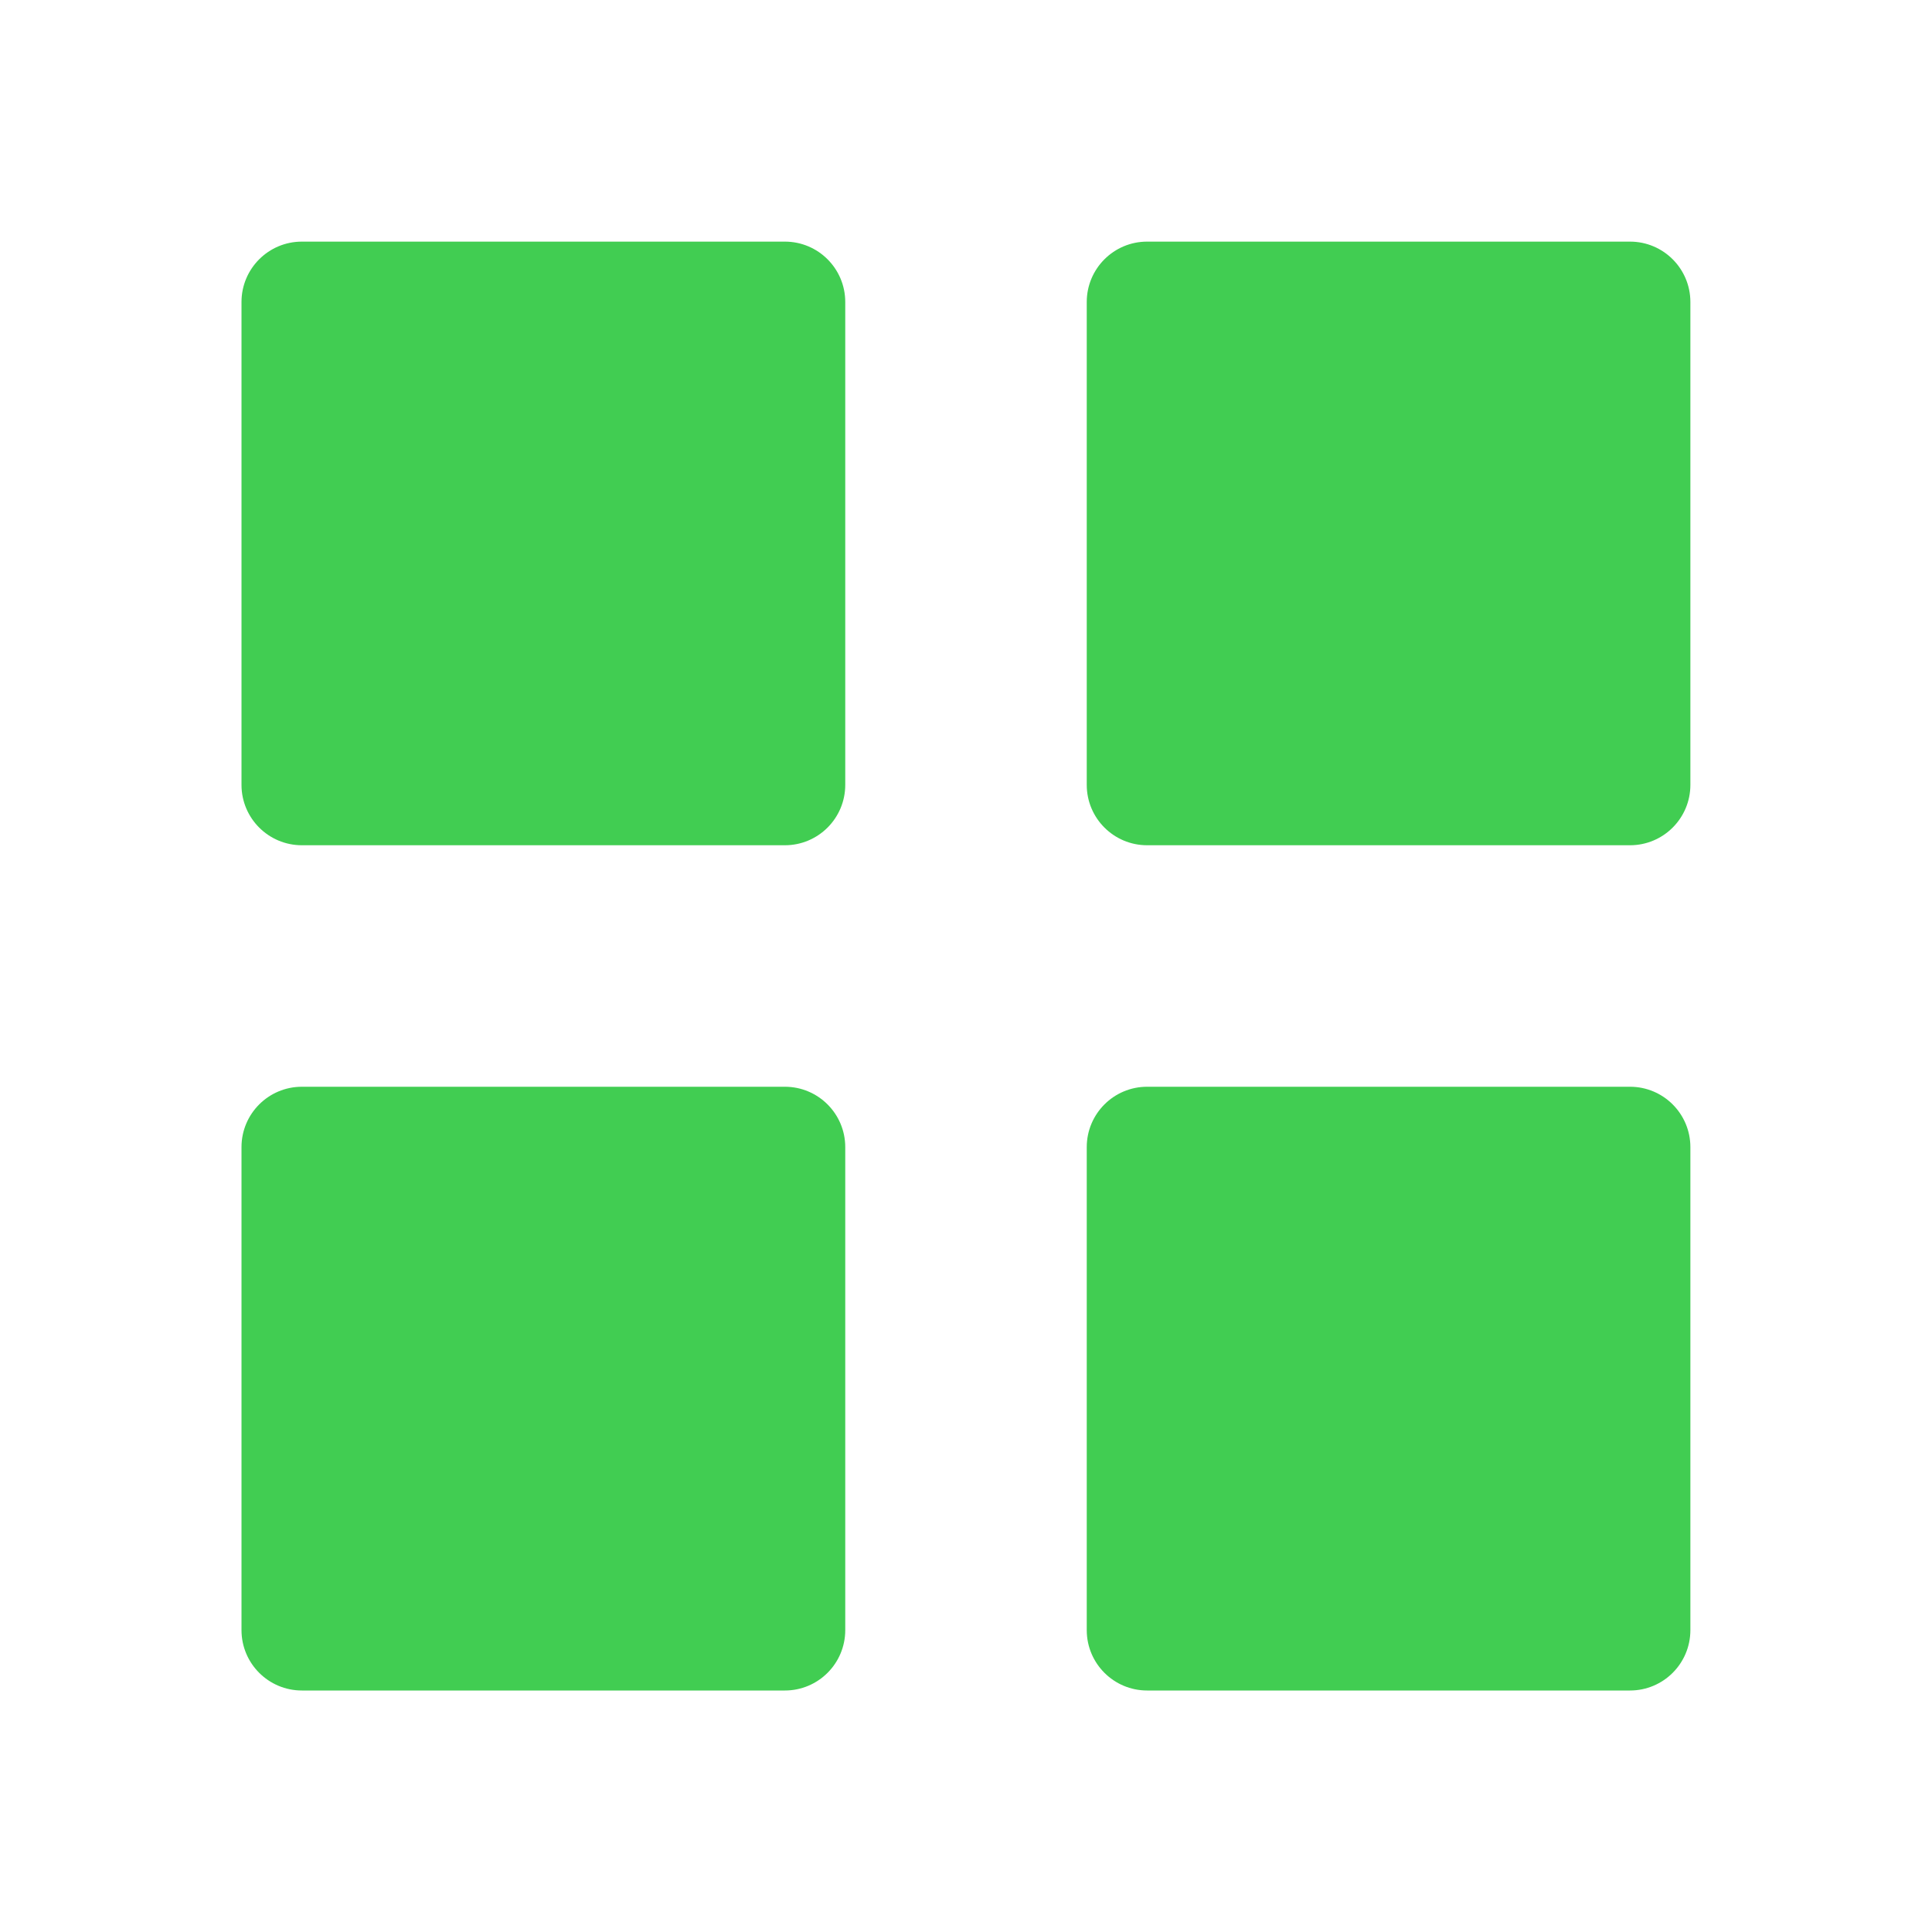
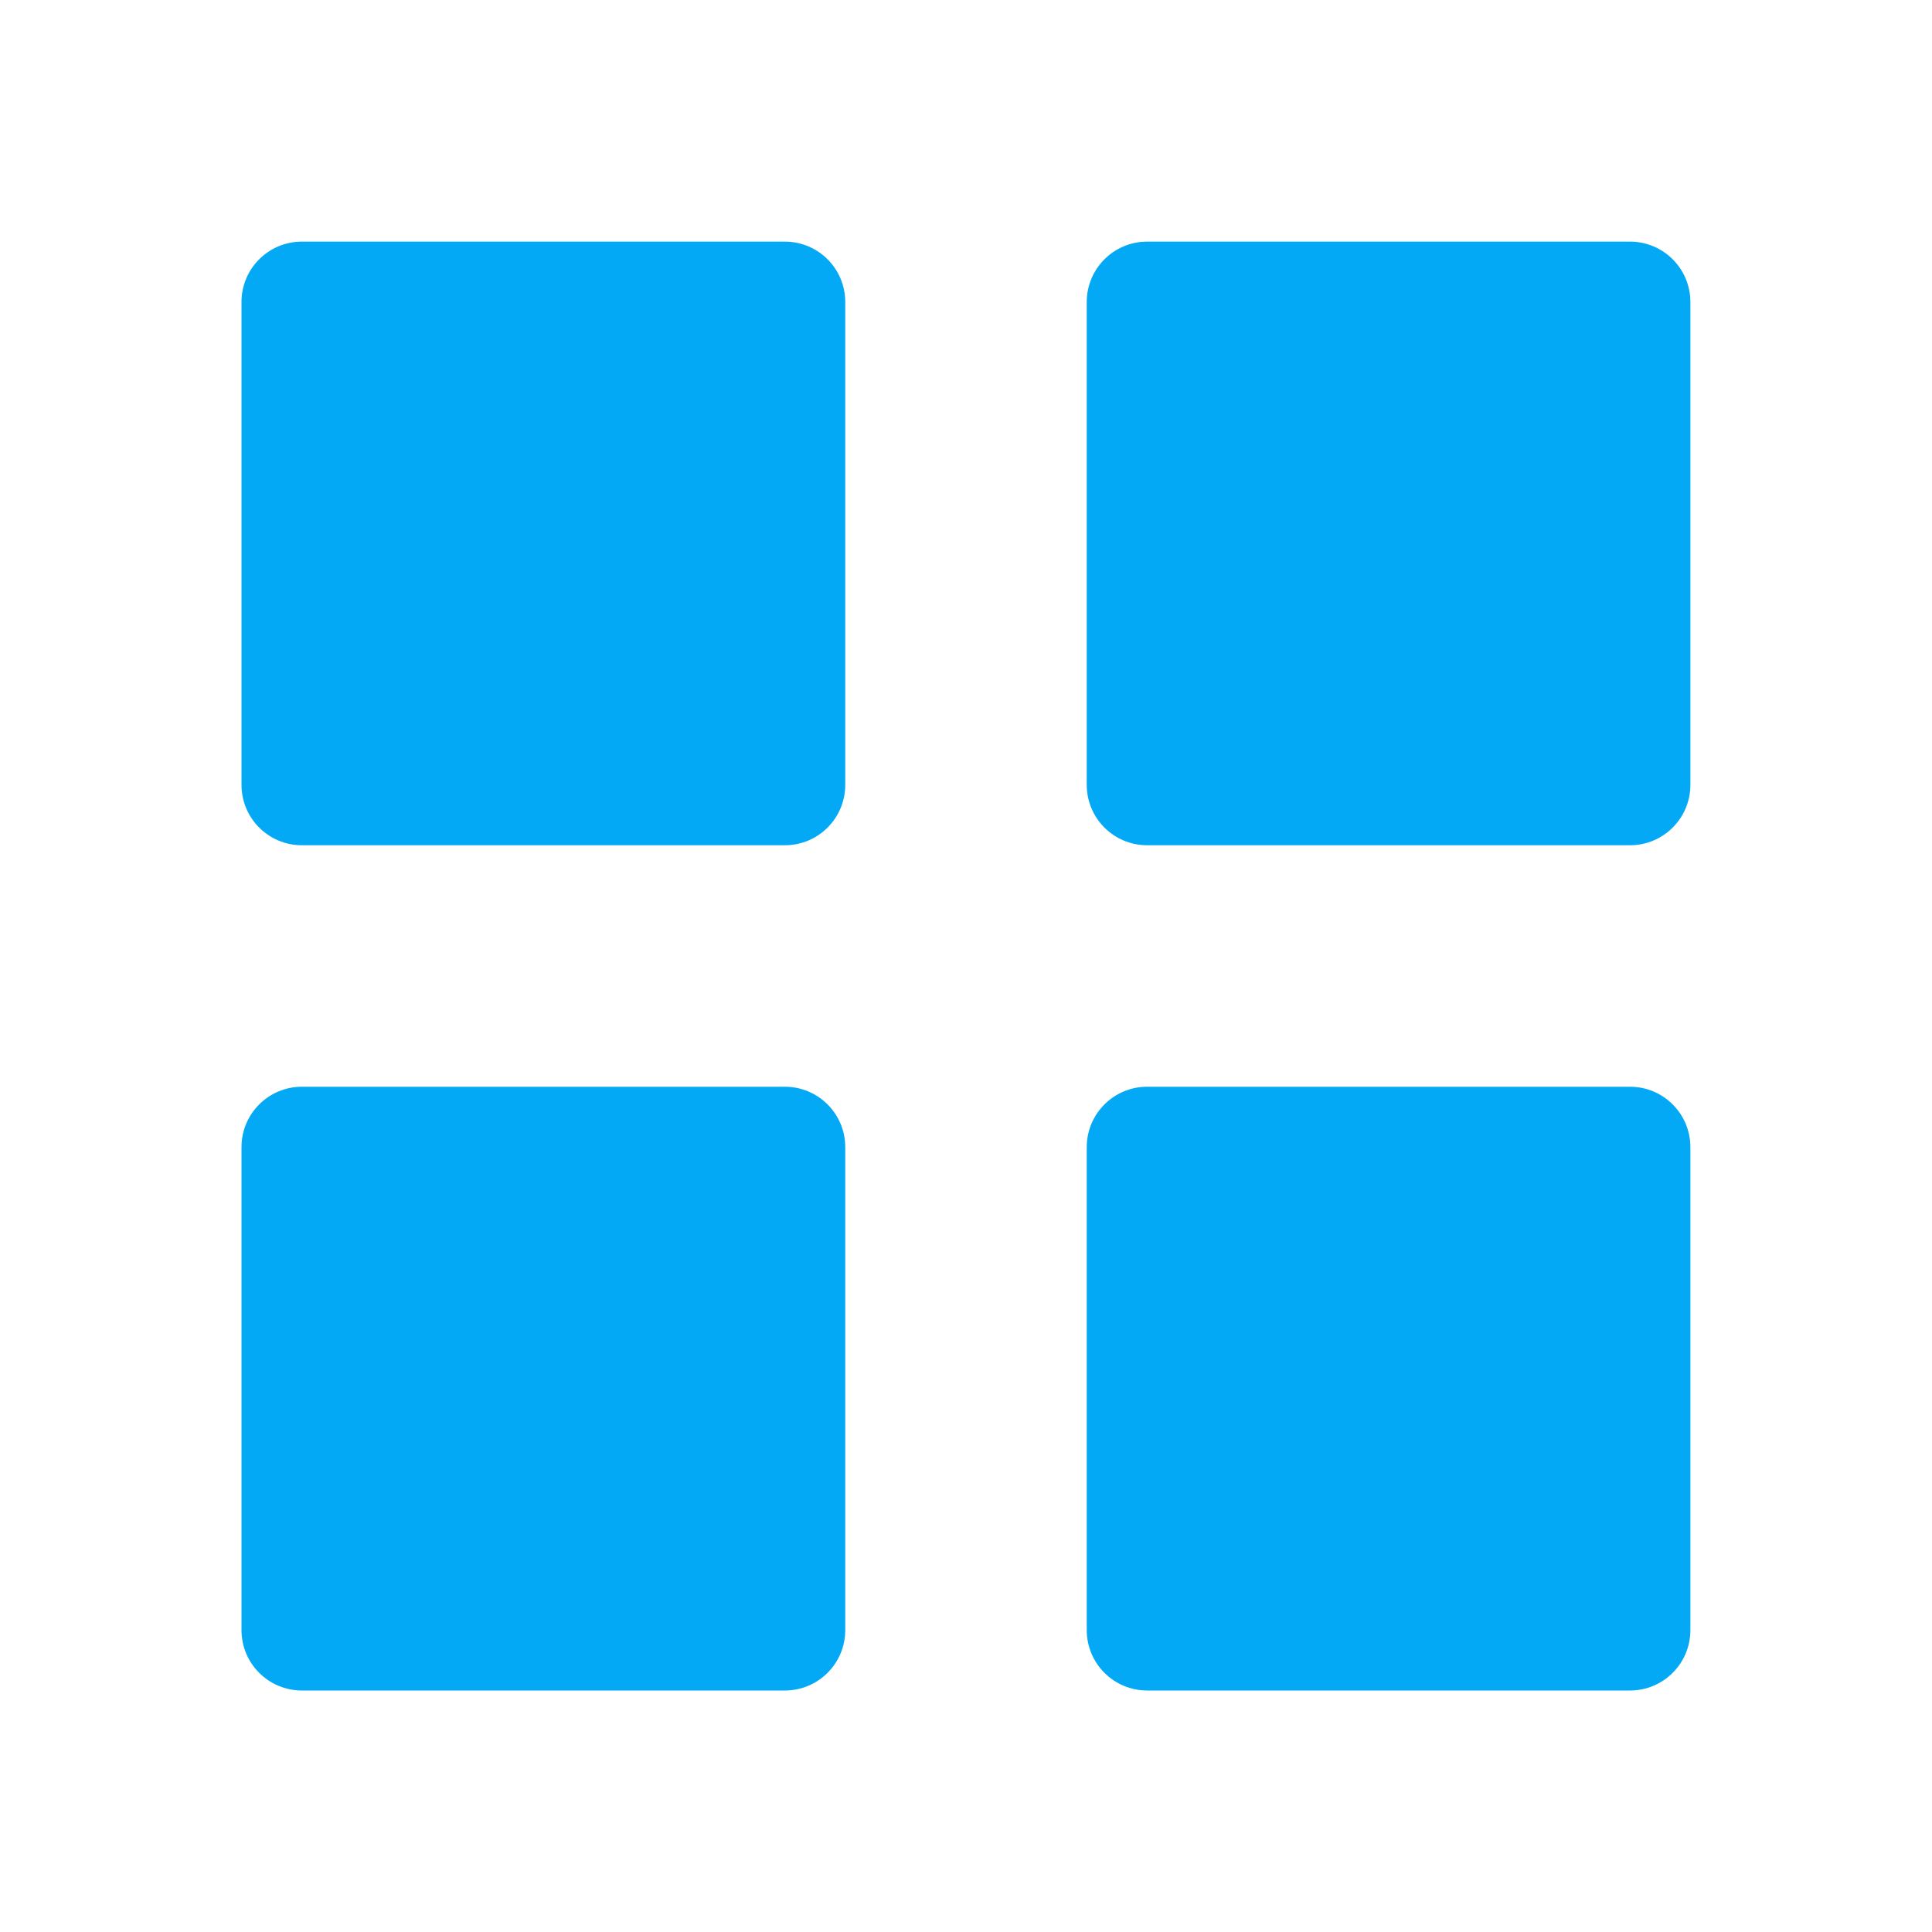
<svg xmlns="http://www.w3.org/2000/svg" viewBox="0 0 1024 1024" data-v-ea893728="">
-   <path fill="#41CD52" d="M160 448a32 32 0 0 1-32-32V160.064a32 32 0 0 1 32-32h256a32 32 0 0 1 32 32V416a32 32 0 0 1-32 32zm448 0a32 32 0 0 1-32-32V160.064a32 32 0 0 1 32-32h255.936a32 32 0 0 1 32 32V416a32 32 0 0 1-32 32zM160 896a32 32 0 0 1-32-32V608a32 32 0 0 1 32-32h256a32 32 0 0 1 32 32v256a32 32 0 0 1-32 32zm448 0a32 32 0 0 1-32-32V608a32 32 0 0 1 32-32h255.936a32 32 0 0 1 32 32v256a32 32 0 0 1-32 32z" />
+   <path fill="#03A9F4" d="M160 448a32 32 0 0 1-32-32V160.064a32 32 0 0 1 32-32h256a32 32 0 0 1 32 32V416a32 32 0 0 1-32 32zm448 0a32 32 0 0 1-32-32V160.064a32 32 0 0 1 32-32h255.936a32 32 0 0 1 32 32V416a32 32 0 0 1-32 32zM160 896a32 32 0 0 1-32-32V608a32 32 0 0 1 32-32h256a32 32 0 0 1 32 32v256a32 32 0 0 1-32 32zm448 0a32 32 0 0 1-32-32V608a32 32 0 0 1 32-32h255.936a32 32 0 0 1 32 32v256a32 32 0 0 1-32 32z" />
</svg>
